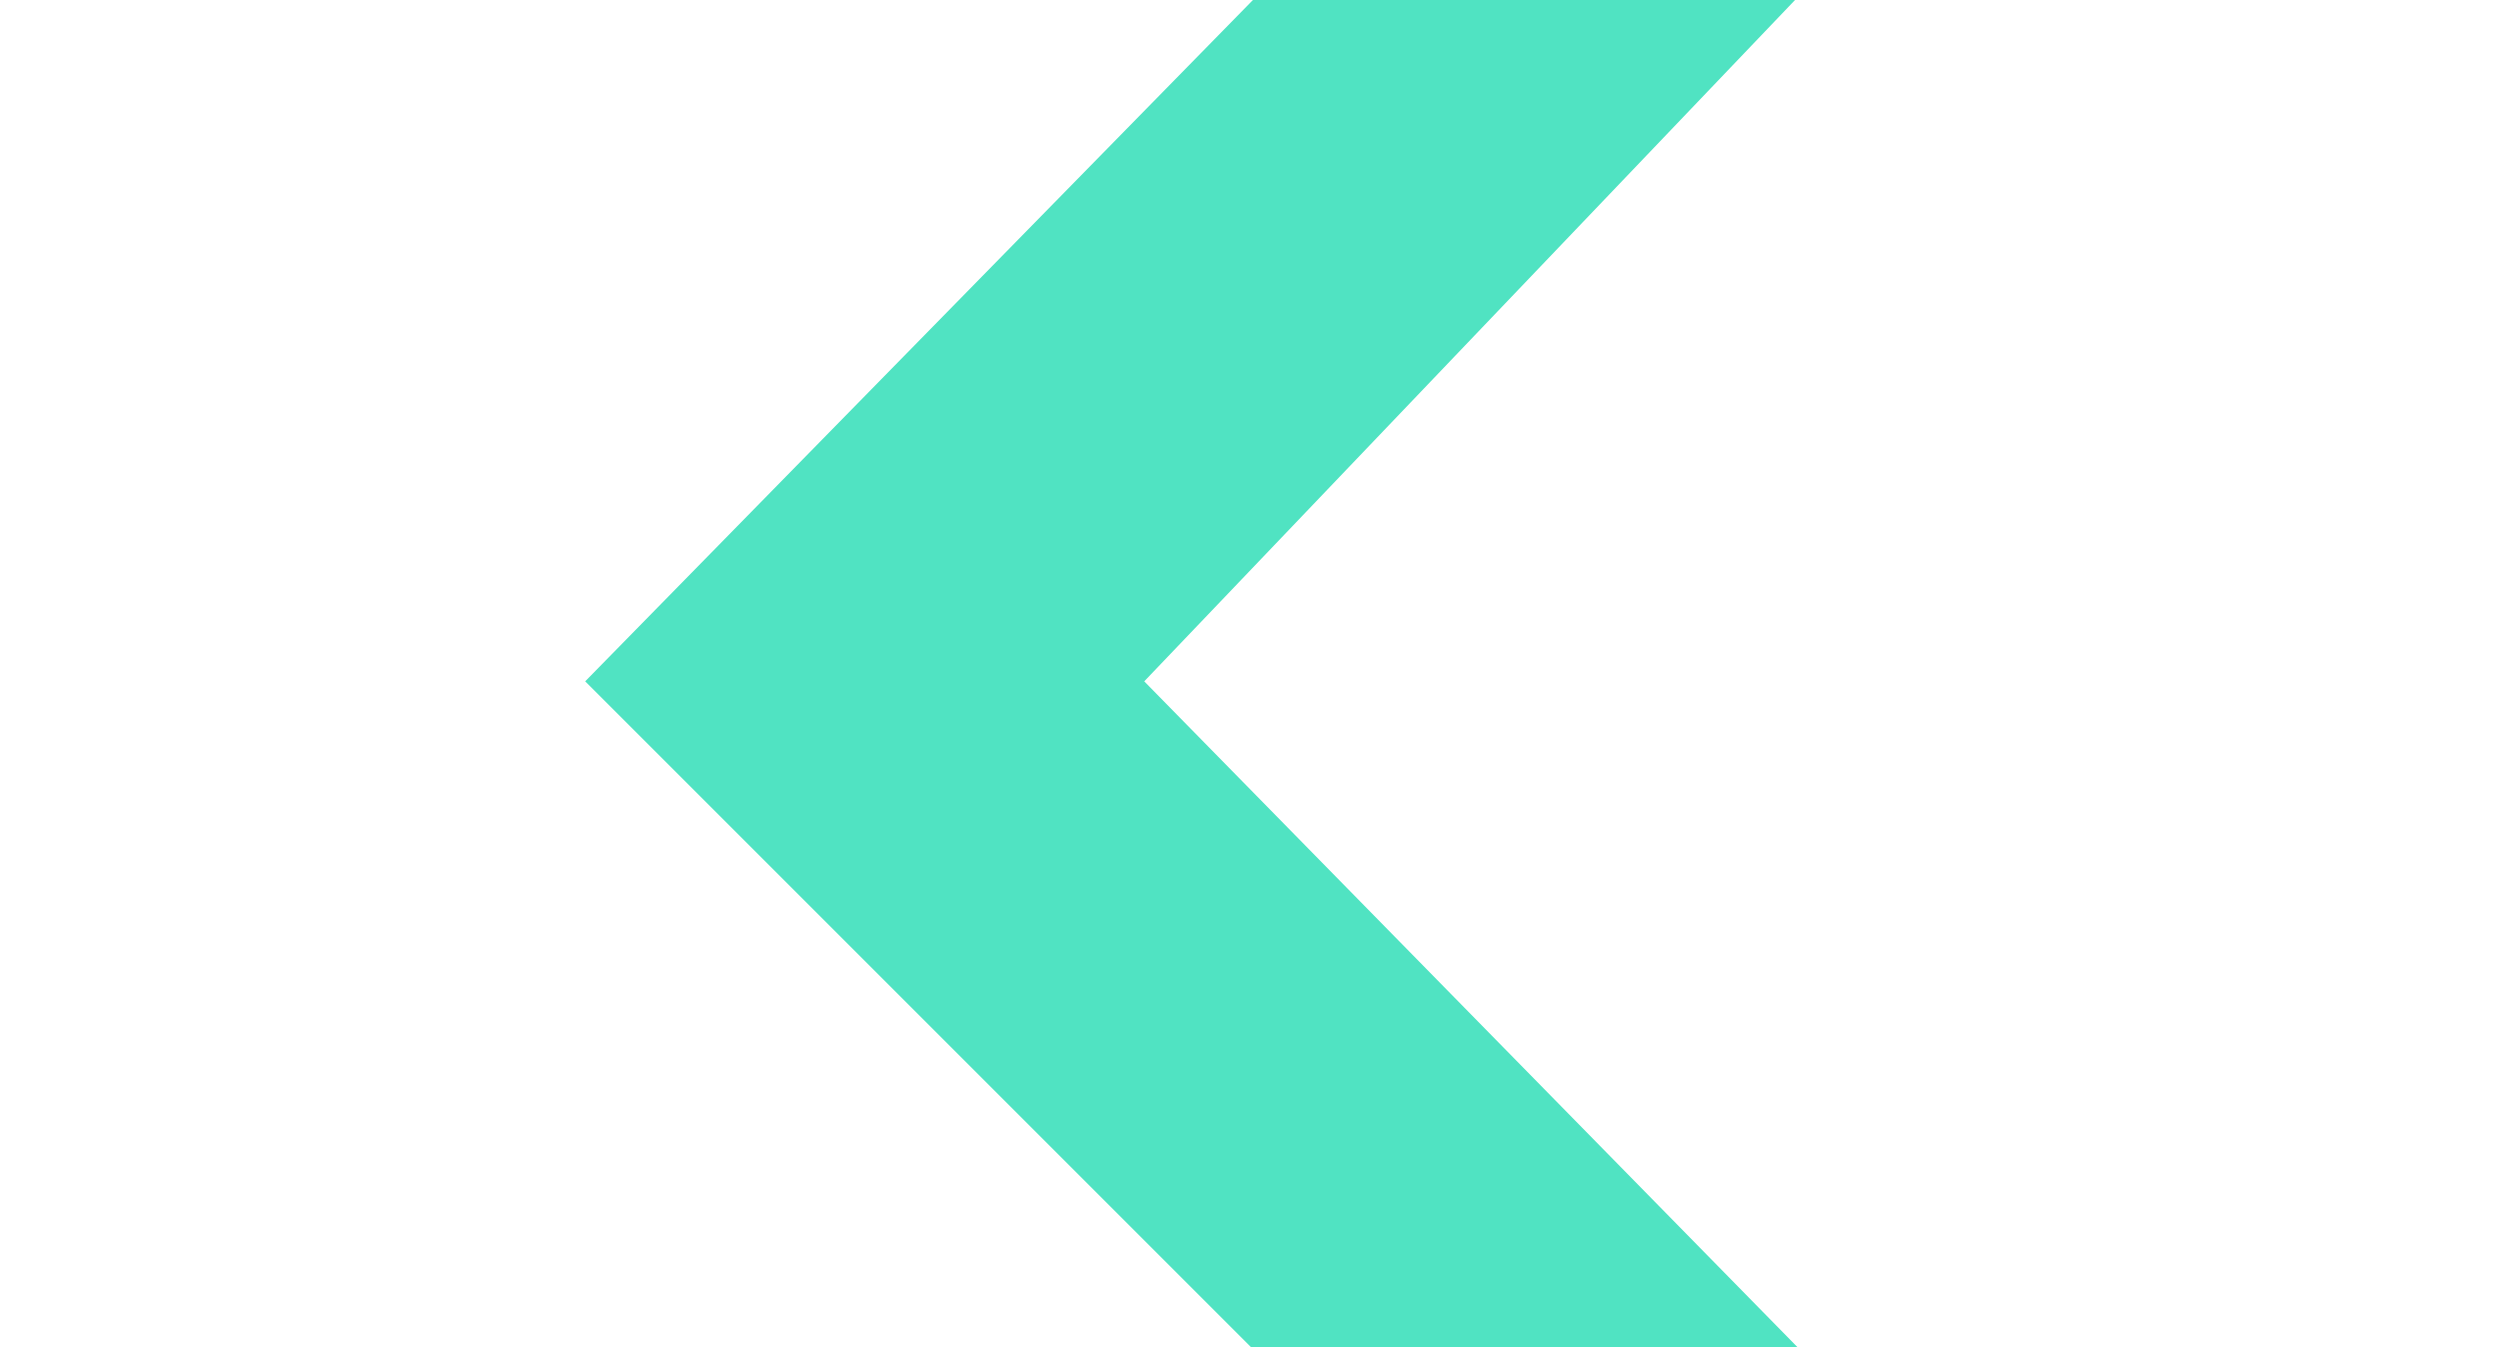
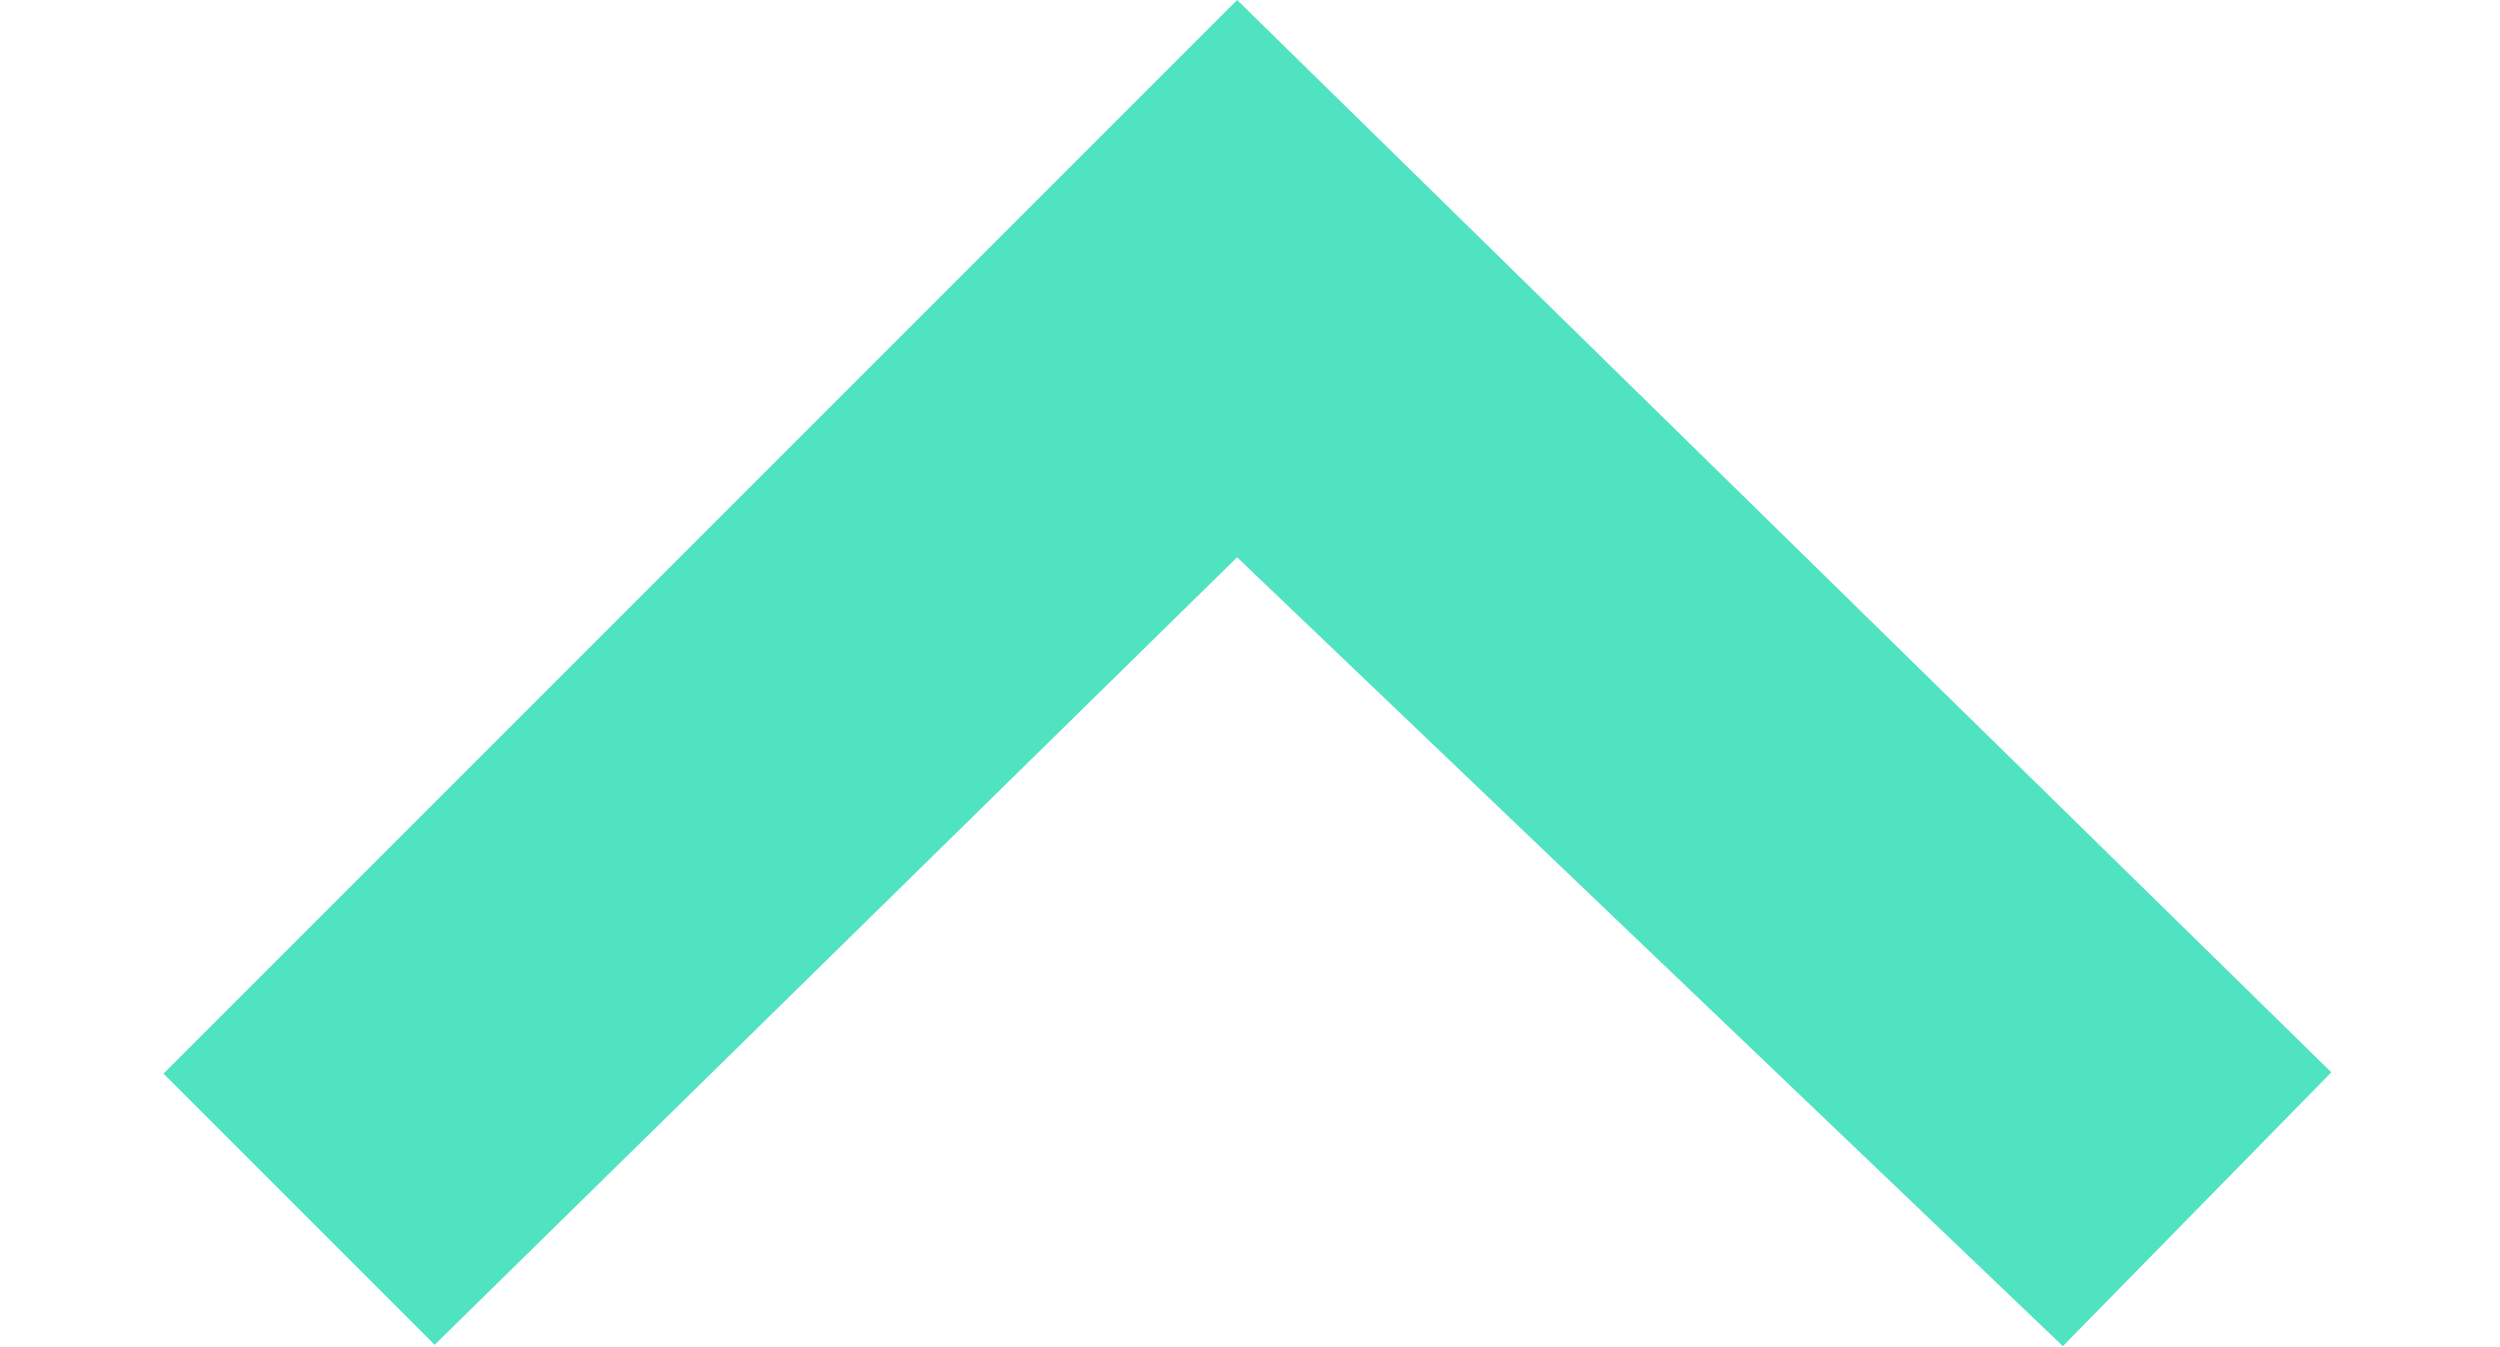
<svg xmlns="http://www.w3.org/2000/svg" width="13px" height="7px" viewBox="0 0 13 7" version="1.1">
  <defs />
  <g id="Page-1" stroke="none" stroke-width="1" fill="none" fill-rule="evenodd">
    <g id="arrow-up" fill="#50E3C2">
-       <polygon points="10.064 -0.764 8.636 -2.164 3.736 2.836 3.043 3.543 3.743 4.243 8.643 9.143 10.057 7.729 5.95 3.543" />
+       <polygon points="10.727 7 12.123 5.576 6.433 8.4206206e-17 0.85 5.583 2.26 6.993 6.433 2.898" />
    </g>
  </g>
</svg>
